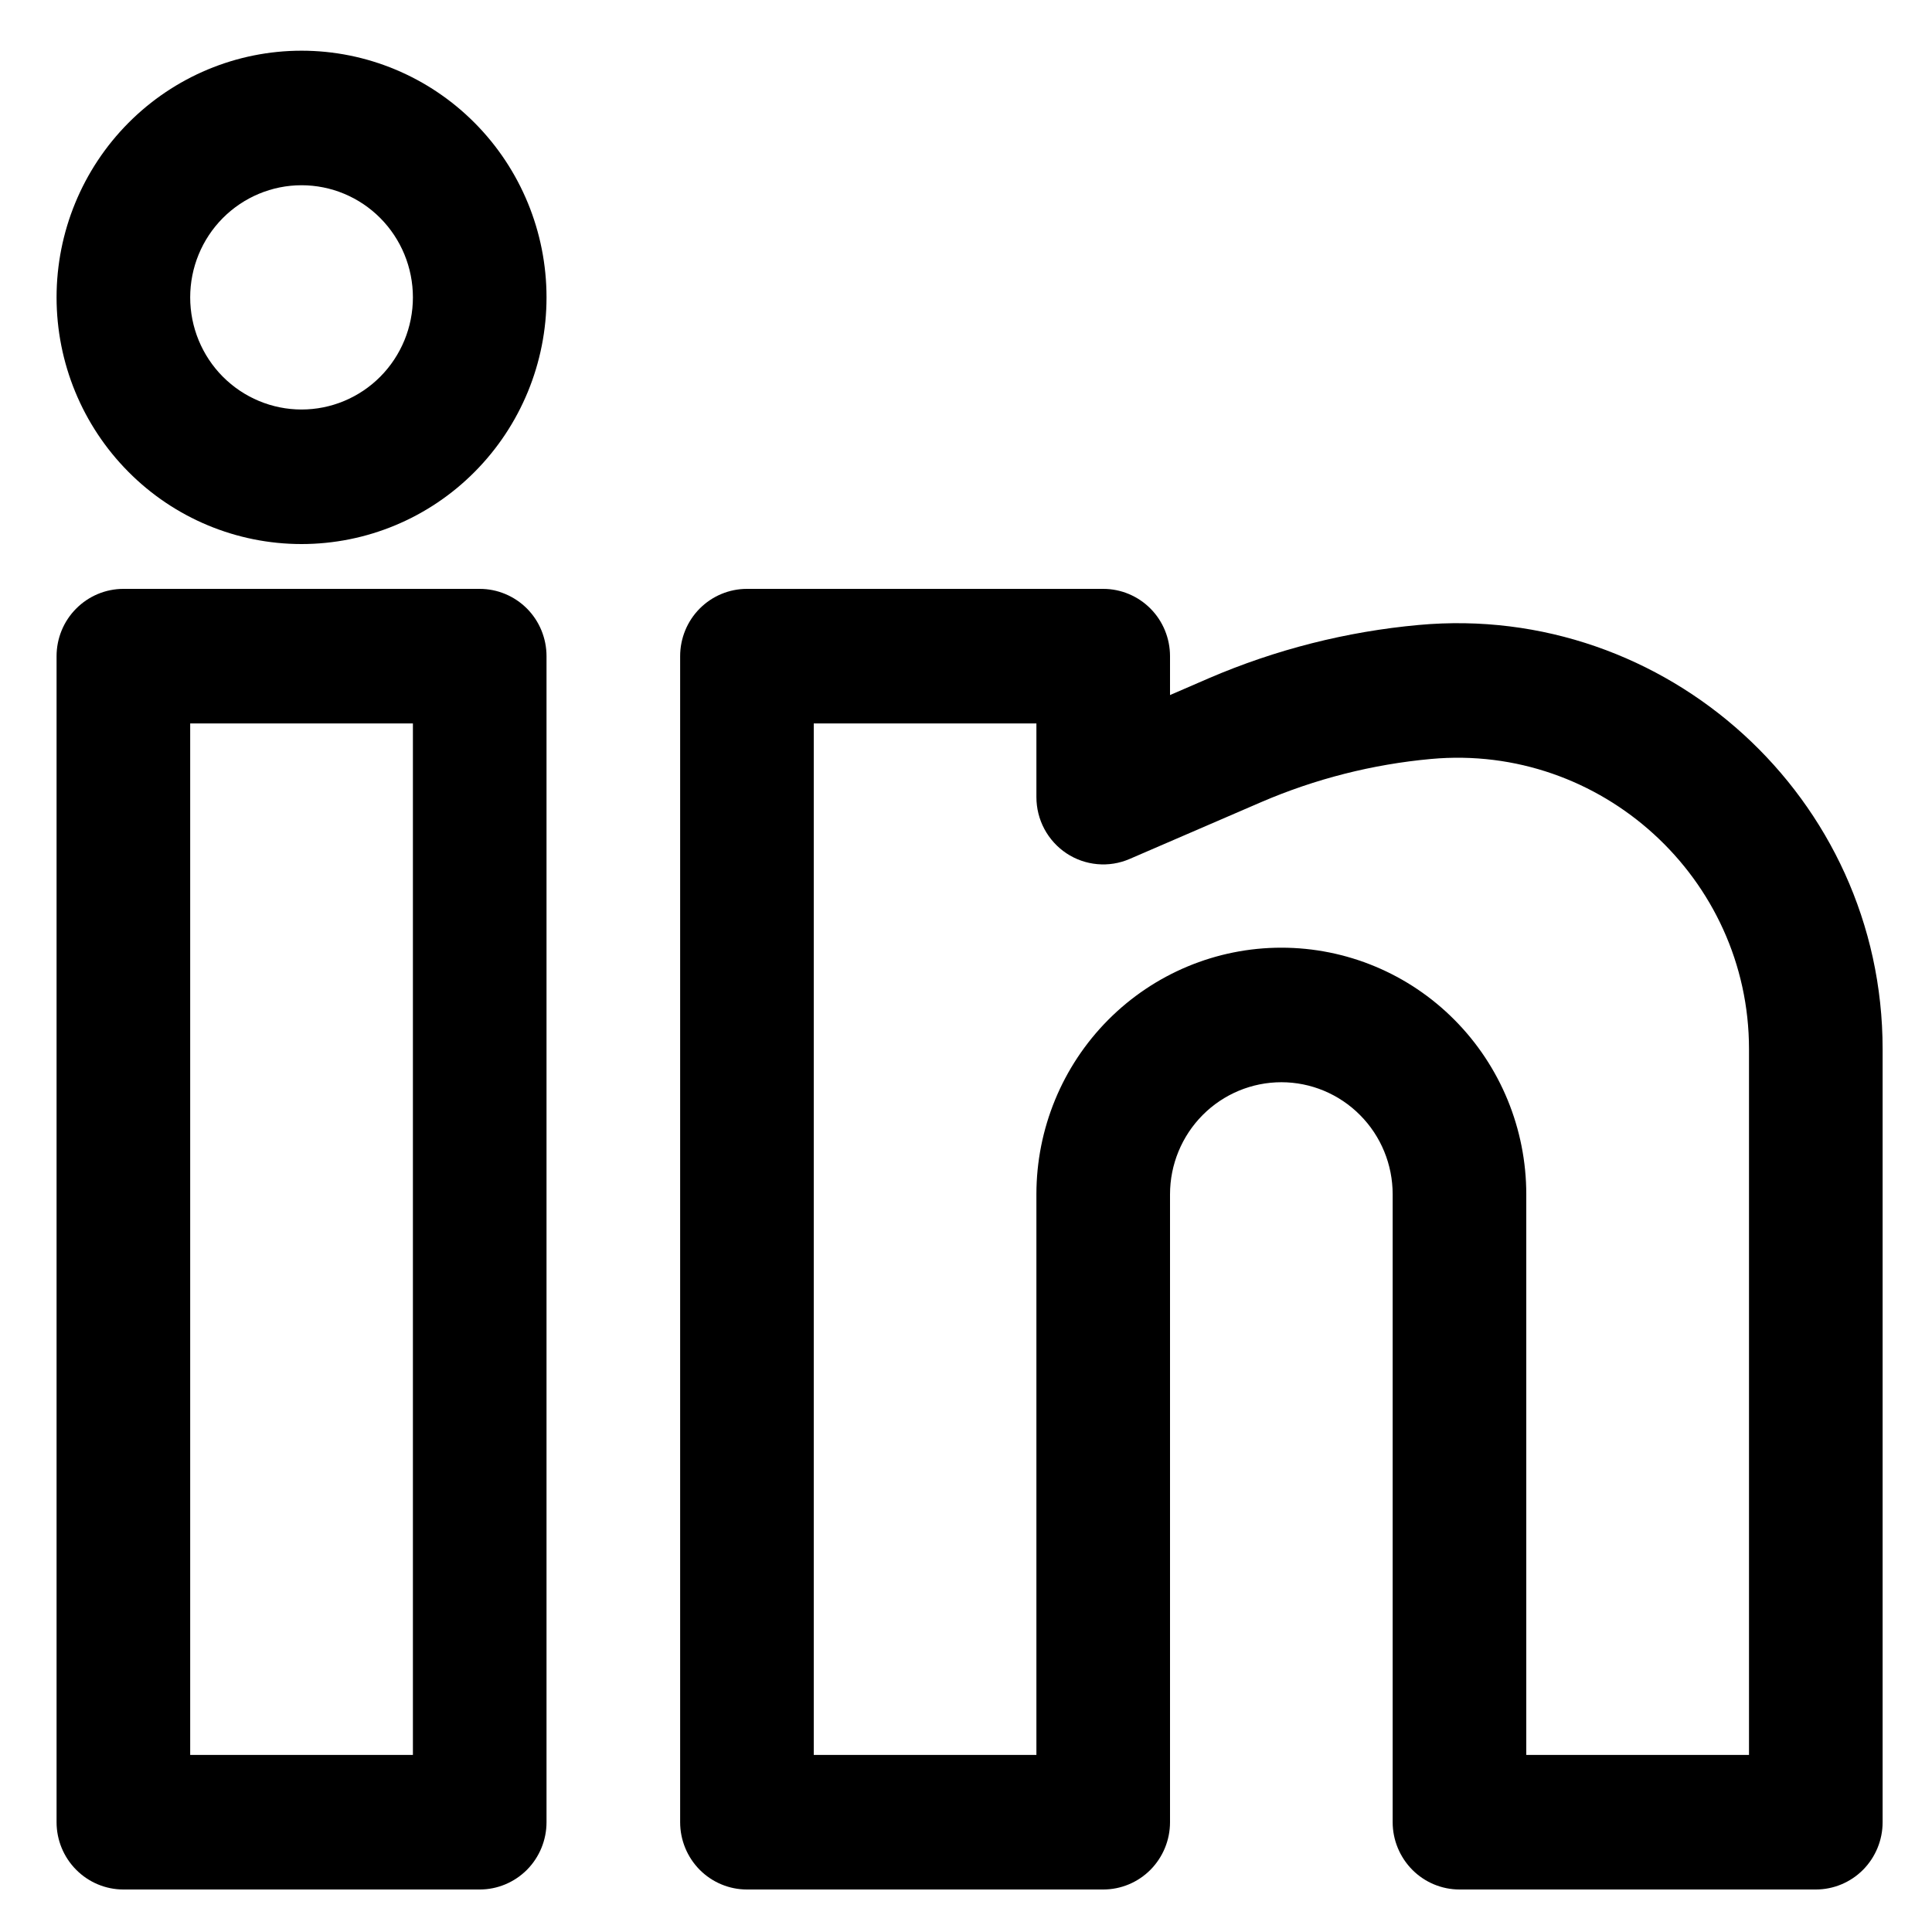
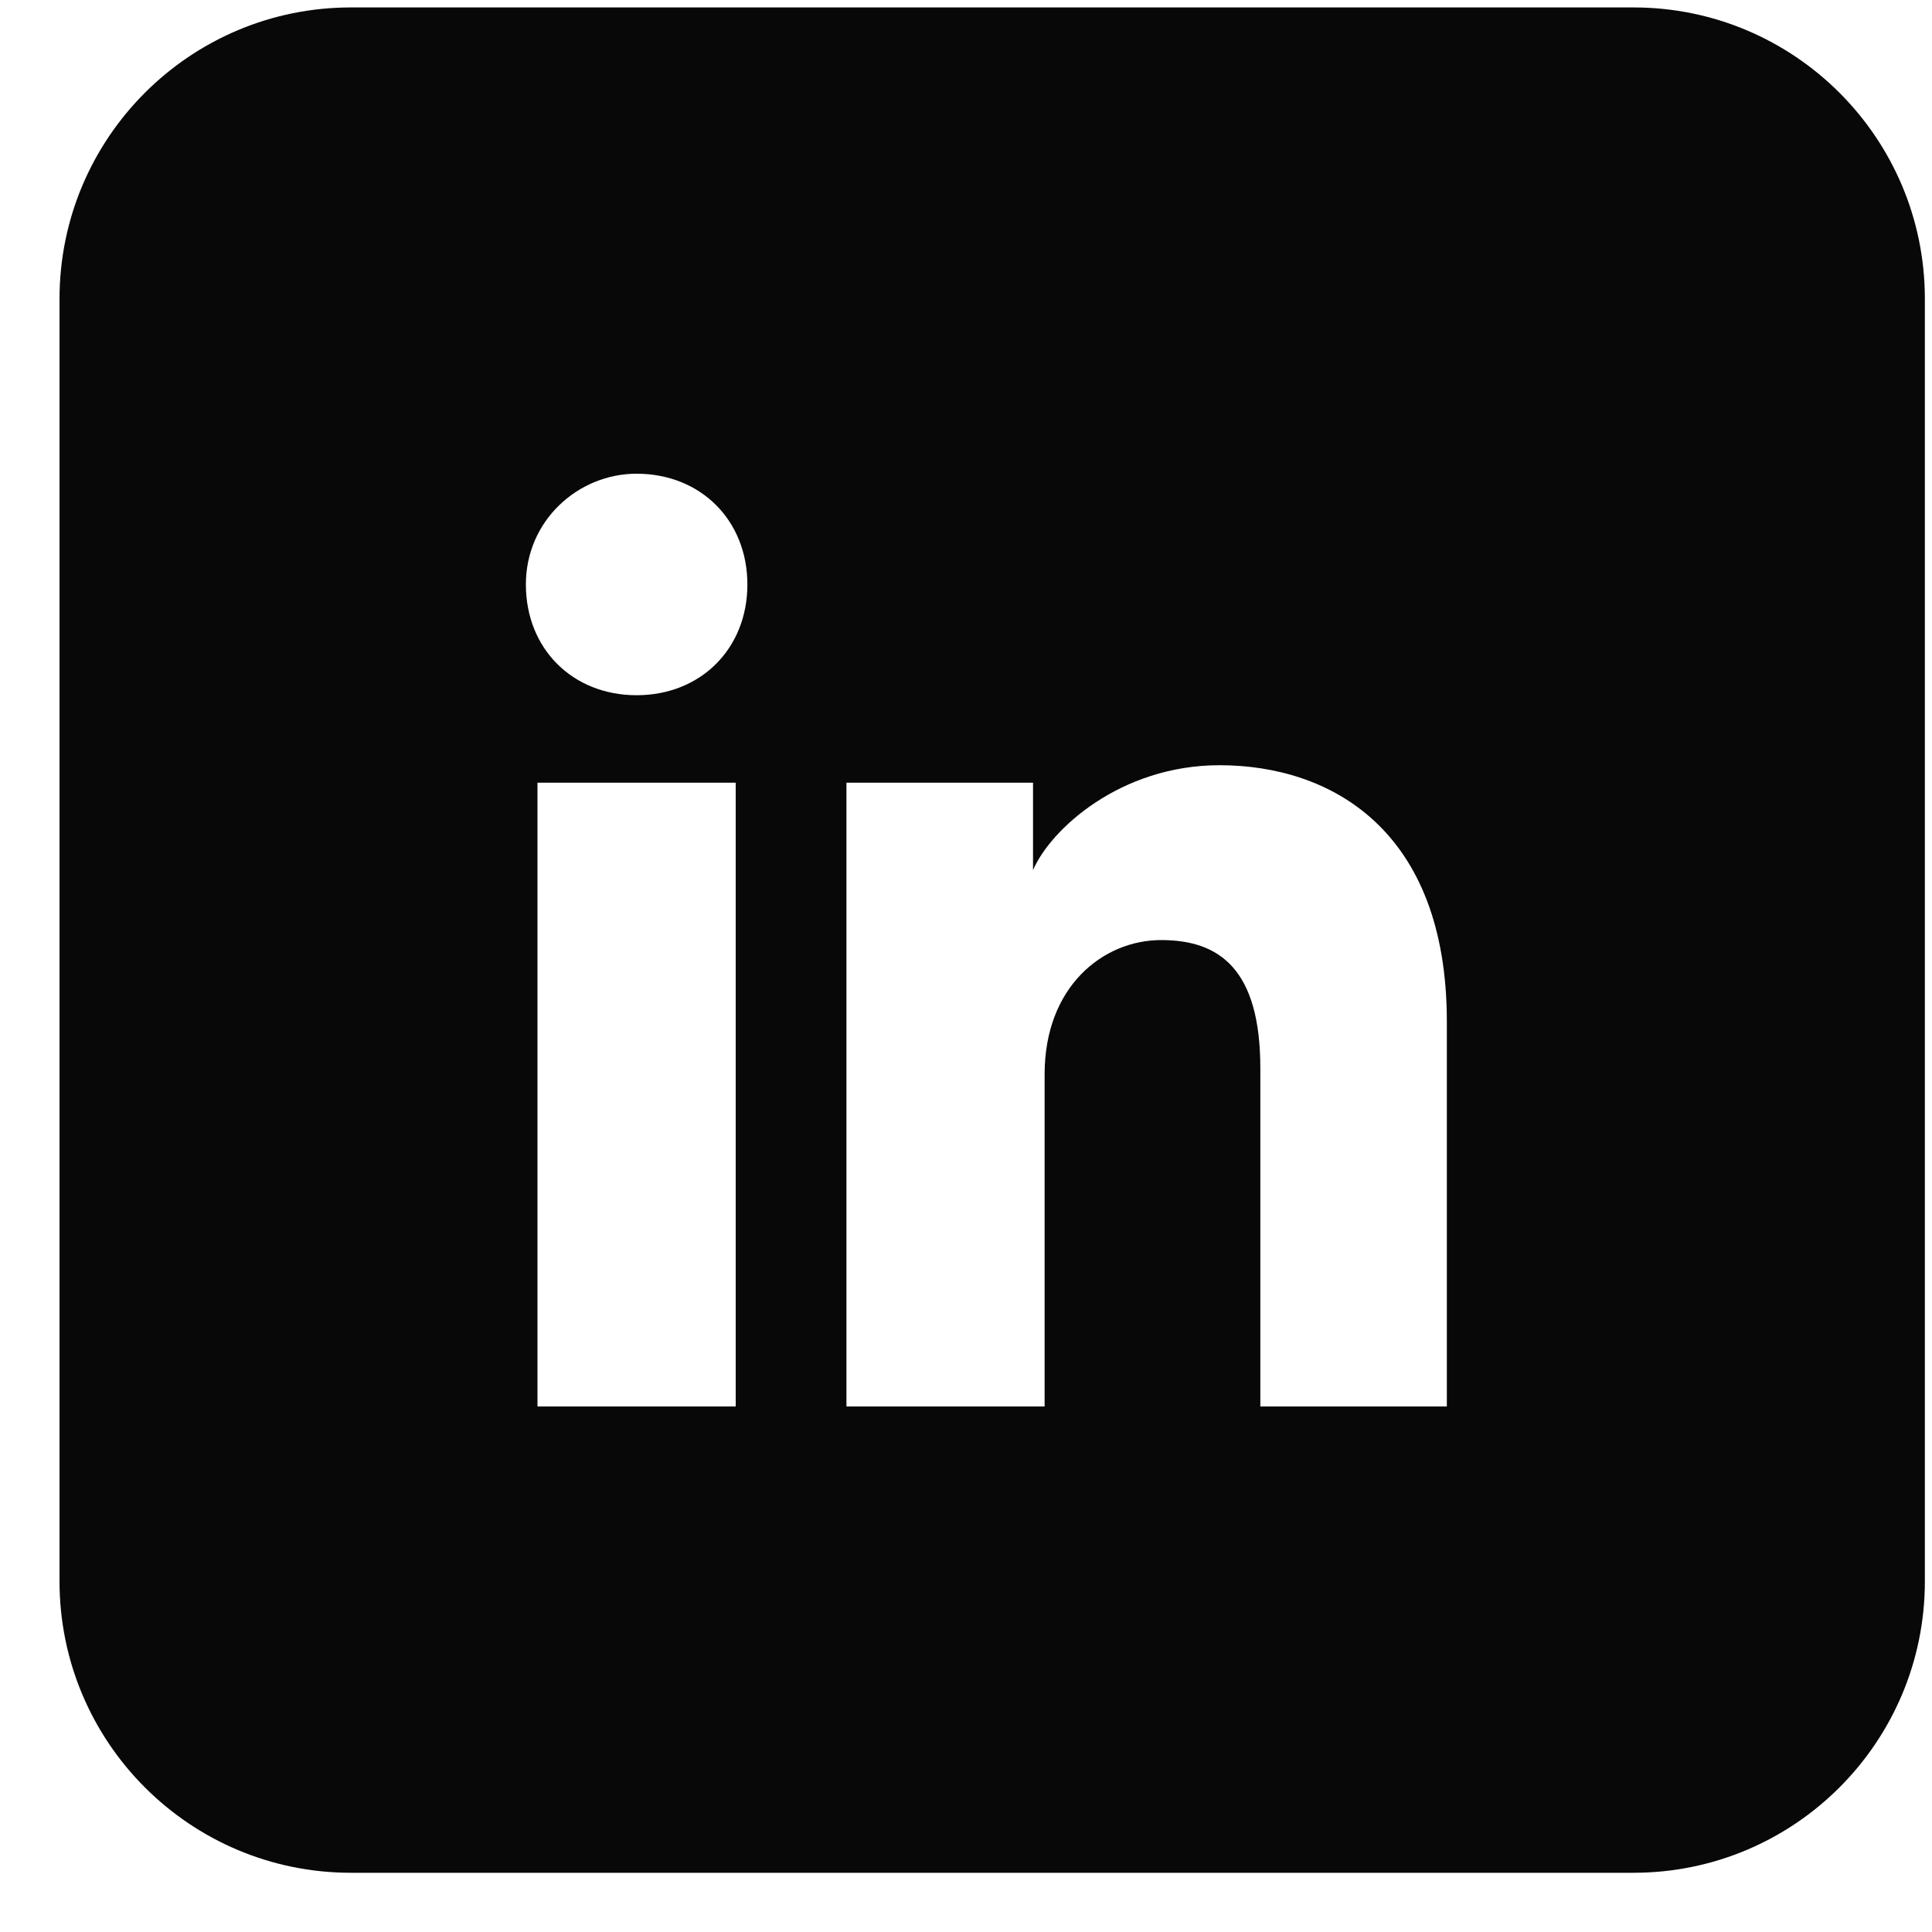
- <svg xmlns="http://www.w3.org/2000/svg" width="25" height="25" viewBox="0 0 25 25" fill="none">
-   <path fill-rule="evenodd" clip-rule="evenodd" d="M3.902 0.656C3.061 0.656 2.255 0.993 1.661 1.591C1.066 2.19 0.732 3.002 0.732 3.848C0.732 4.695 1.066 5.506 1.661 6.105C2.255 6.704 3.061 7.04 3.902 7.04C4.743 7.04 5.549 6.704 6.143 6.105C6.738 5.506 7.072 4.695 7.072 3.848C7.072 3.002 6.738 2.19 6.143 1.591C5.549 0.993 4.743 0.656 3.902 0.656ZM2.461 3.848C2.461 3.463 2.613 3.094 2.883 2.822C3.154 2.55 3.52 2.397 3.902 2.397C4.284 2.397 4.651 2.55 4.921 2.822C5.191 3.094 5.343 3.463 5.343 3.848C5.343 4.233 5.191 4.602 4.921 4.874C4.651 5.146 4.284 5.299 3.902 5.299C3.52 5.299 3.154 5.146 2.883 4.874C2.613 4.602 2.461 4.233 2.461 3.848ZM0.732 8.491C0.732 8.26 0.823 8.038 0.986 7.875C1.148 7.712 1.368 7.62 1.597 7.62H6.207C6.437 7.62 6.656 7.712 6.819 7.875C6.981 8.038 7.072 8.26 7.072 8.491V23.579C7.072 23.81 6.981 24.031 6.819 24.195C6.656 24.358 6.437 24.45 6.207 24.45H1.597C1.368 24.45 1.148 24.358 0.986 24.195C0.823 24.031 0.732 23.81 0.732 23.579V8.491ZM2.461 9.361V22.709H5.343V9.361H2.461ZM8.801 8.491C8.801 8.26 8.892 8.038 9.054 7.875C9.216 7.712 9.436 7.62 9.665 7.62H14.276C14.505 7.62 14.725 7.712 14.887 7.875C15.049 8.038 15.14 8.26 15.14 8.491V8.994L15.641 8.777C16.506 8.405 17.423 8.172 18.359 8.087C21.558 7.794 24.361 10.325 24.361 13.574V23.579C24.361 23.81 24.27 24.031 24.108 24.195C23.946 24.358 23.726 24.45 23.496 24.45H18.886C18.657 24.45 18.437 24.358 18.275 24.195C18.113 24.031 18.021 23.81 18.021 23.579V15.454C18.021 15.07 17.87 14.701 17.599 14.429C17.329 14.157 16.963 14.004 16.581 14.004C16.199 14.004 15.832 14.157 15.562 14.429C15.292 14.701 15.14 15.07 15.14 15.454V23.579C15.14 23.81 15.049 24.031 14.887 24.195C14.725 24.358 14.505 24.45 14.276 24.45H9.665C9.436 24.45 9.216 24.358 9.054 24.195C8.892 24.031 8.801 23.81 8.801 23.579V8.491ZM10.53 9.361V22.709H13.411V15.454C13.411 14.608 13.745 13.796 14.339 13.198C14.934 12.599 15.74 12.263 16.581 12.263C17.421 12.263 18.228 12.599 18.822 13.198C19.416 13.796 19.75 14.608 19.75 15.454V22.709H22.632V13.574C22.632 11.364 20.718 9.619 18.517 9.821C17.761 9.89 17.021 10.078 16.323 10.378L14.617 11.115C14.485 11.172 14.342 11.195 14.199 11.182C14.056 11.169 13.919 11.121 13.8 11.042C13.68 10.962 13.582 10.854 13.514 10.727C13.446 10.6 13.411 10.458 13.411 10.314V9.361H10.53Z" fill="black" />
+ <svg xmlns="http://www.w3.org/2000/svg" width="26" height="26" viewBox="0 0 26 26" fill="none">
+   <path fill-rule="evenodd" clip-rule="evenodd" d="M0.801 4.022C0.801 1.856 2.557 0.1 4.723 0.1H21.982C24.148 0.1 25.904 1.856 25.904 4.022V21.28C25.904 23.447 24.148 25.203 21.982 25.203H4.723C2.557 25.203 0.801 23.447 0.801 21.28V4.022ZM7.233 10.533V18.927H9.901V10.533H7.233ZM7.077 7.866C7.077 8.729 7.704 9.356 8.567 9.356C9.43 9.356 10.058 8.729 10.058 7.866C10.058 7.003 9.43 6.375 8.567 6.375C7.783 6.375 7.077 7.003 7.077 7.866ZM16.961 18.927H19.471V13.749C19.471 11.161 17.902 10.298 16.412 10.298C15.078 10.298 14.137 11.161 13.902 11.71V10.533H11.391V18.927H14.058V14.456C14.058 13.279 14.843 12.651 15.627 12.651C16.412 12.651 16.961 13.043 16.961 14.377V18.927Z" fill="#080808" />
</svg>
